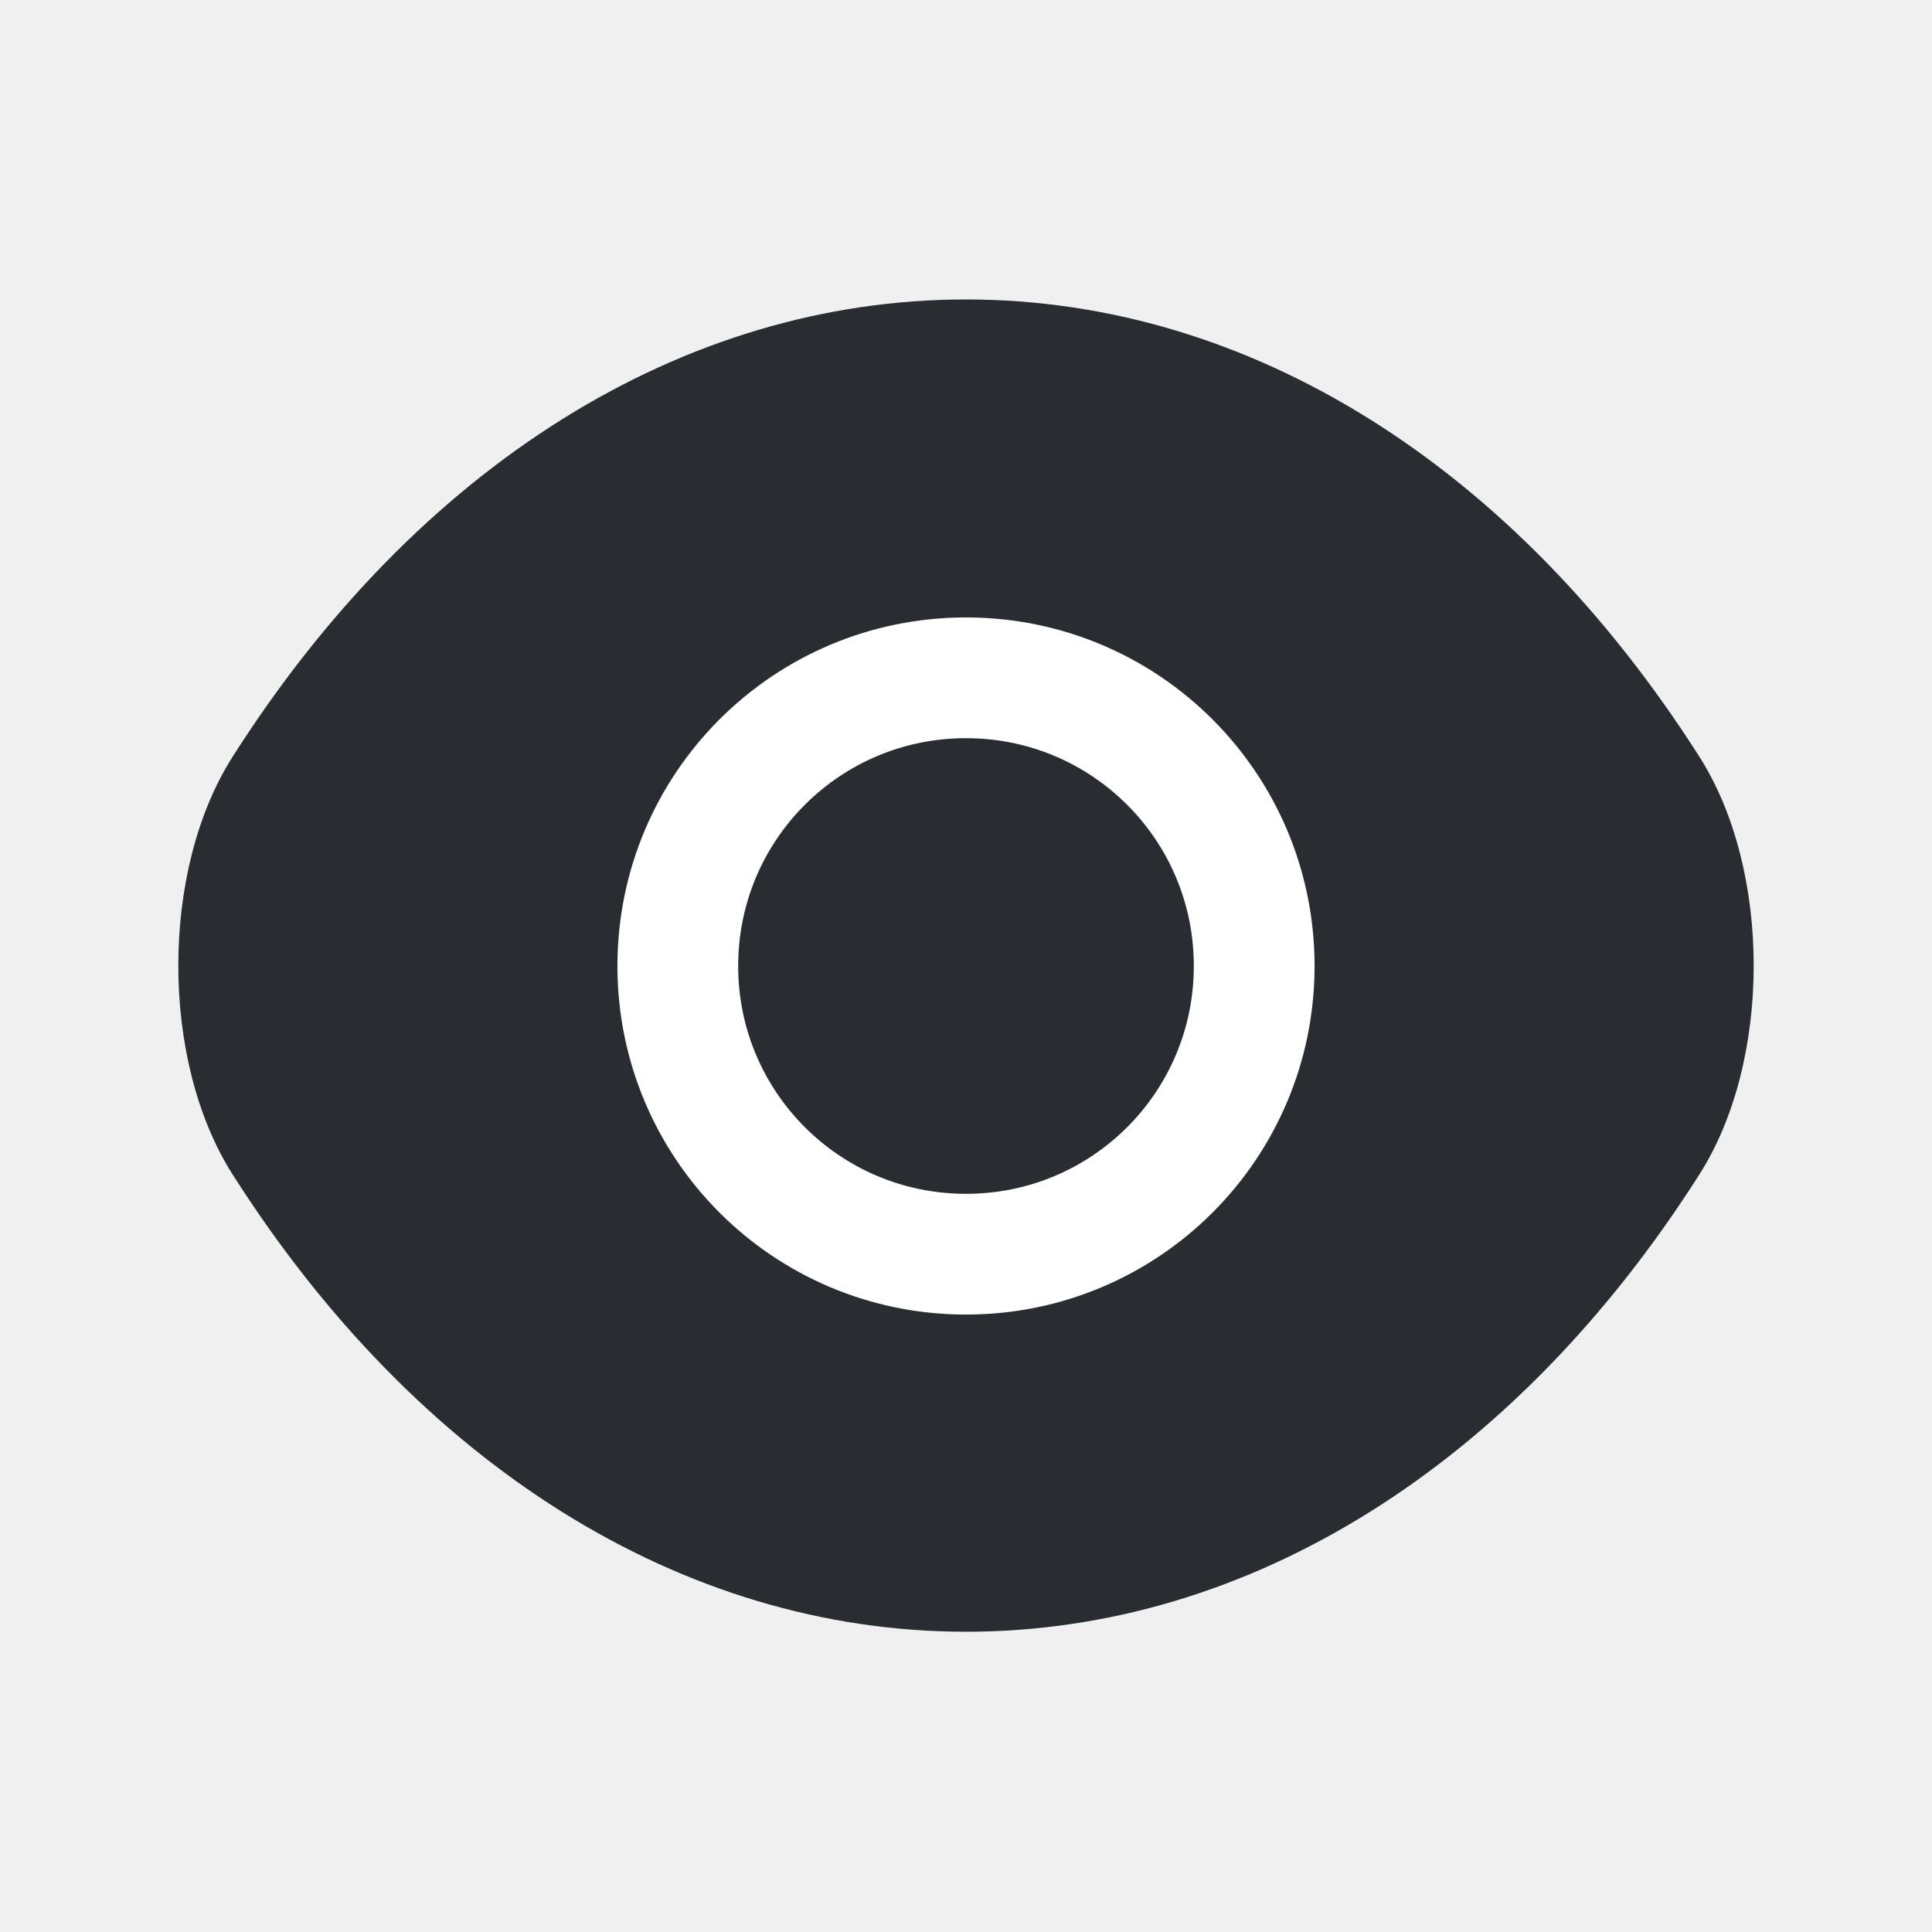
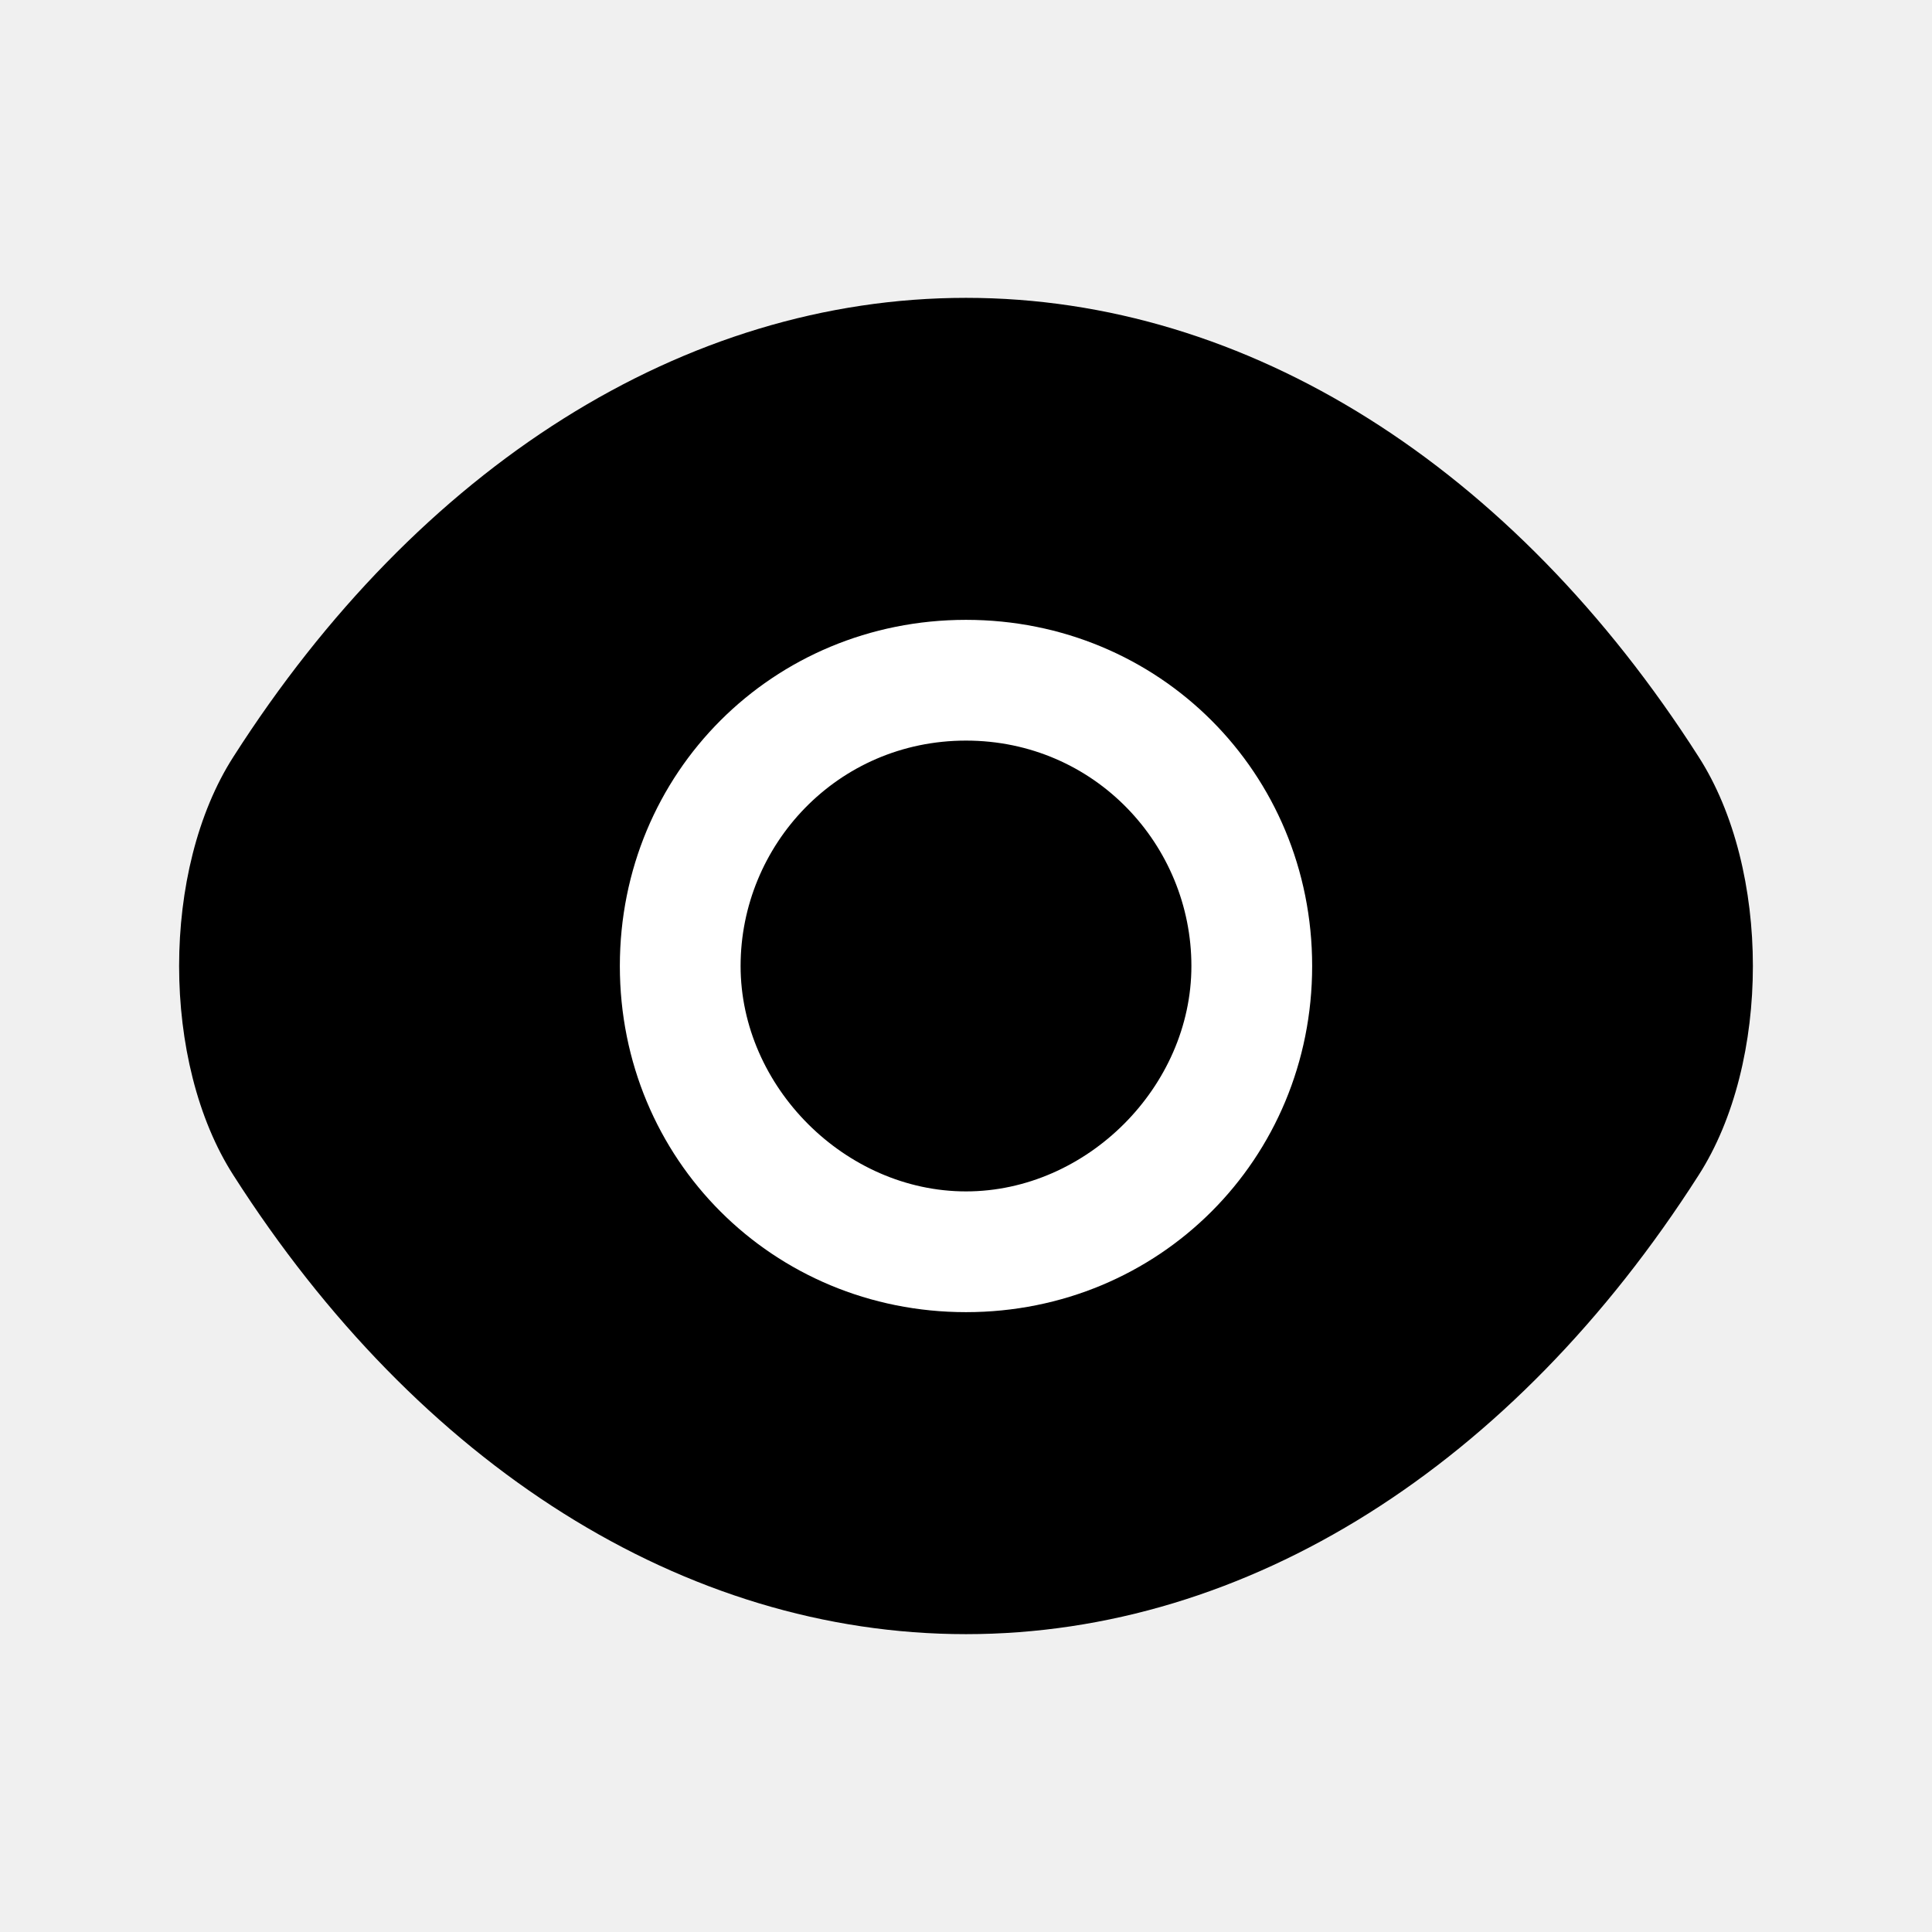
- <svg xmlns="http://www.w3.org/2000/svg" width="24" height="24" viewBox="0 0 24 24" fill="none">
-   <path d="M12 20.27C15.53 20.27 18.82 18.19 21.11 14.59C22.01 13.18 22.01 10.81 21.11 9.4C18.82 5.8 15.53 3.72 12 3.72C8.47 3.72 5.18 5.8 2.89 9.4C1.99 10.81 1.99 13.18 2.89 14.59C5.18 18.19 8.47 20.27 12 20.27Z" fill="#292D32" />
-   <path d="M15.58 12C15.58 13.98 13.98 15.58 12 15.58C10.02 15.58 8.42 13.98 8.42 12C8.42 10.02 10.02 8.42 12 8.42C13.98 8.42 15.58 10.02 15.58 12Z" stroke="white" stroke-width="1.5" stroke-linecap="round" stroke-linejoin="round" />
+ <svg xmlns="http://www.w3.org/2000/svg" version="1.1" id="Слой_1" x="0px" y="0px" viewBox="0 0 24 24" style="enable-background:new 0 0 24 24;" xml:space="preserve">
+   <style type="text/css">
+ 	.st0{fill:#292D32;}
+ 	.st1{fill:#FFFFFF;}
+ </style>
+   <path d="M12,20.3c3.5,0,6.8-2.1,9.1-5.7c0.9-1.4,0.9-3.8,0-5.2c-2.3-3.6-5.6-5.7-9.1-5.7c-3.5,0-6.8,2.1-9.1,5.7c-0.9,1.4-0.9,3.8,0,5.2C5.2,18.2,8.5,20.3,12,20.3z" />
+   <path fill="#FFFFFF" d="M12,16.3c-2.4,0-4.3-1.9-4.3-4.3S9.6,7.7,12,7.7s4.3,1.9,4.3,4.3S14.4,16.3,12,16.3z M12,9.2c-1.6,0-2.8,1.3-2.8,2.8s1.3,2.8,2.8,2.8s2.8-1.3,2.8-2.8S13.6,9.2,12,9.2z" />
</svg>
